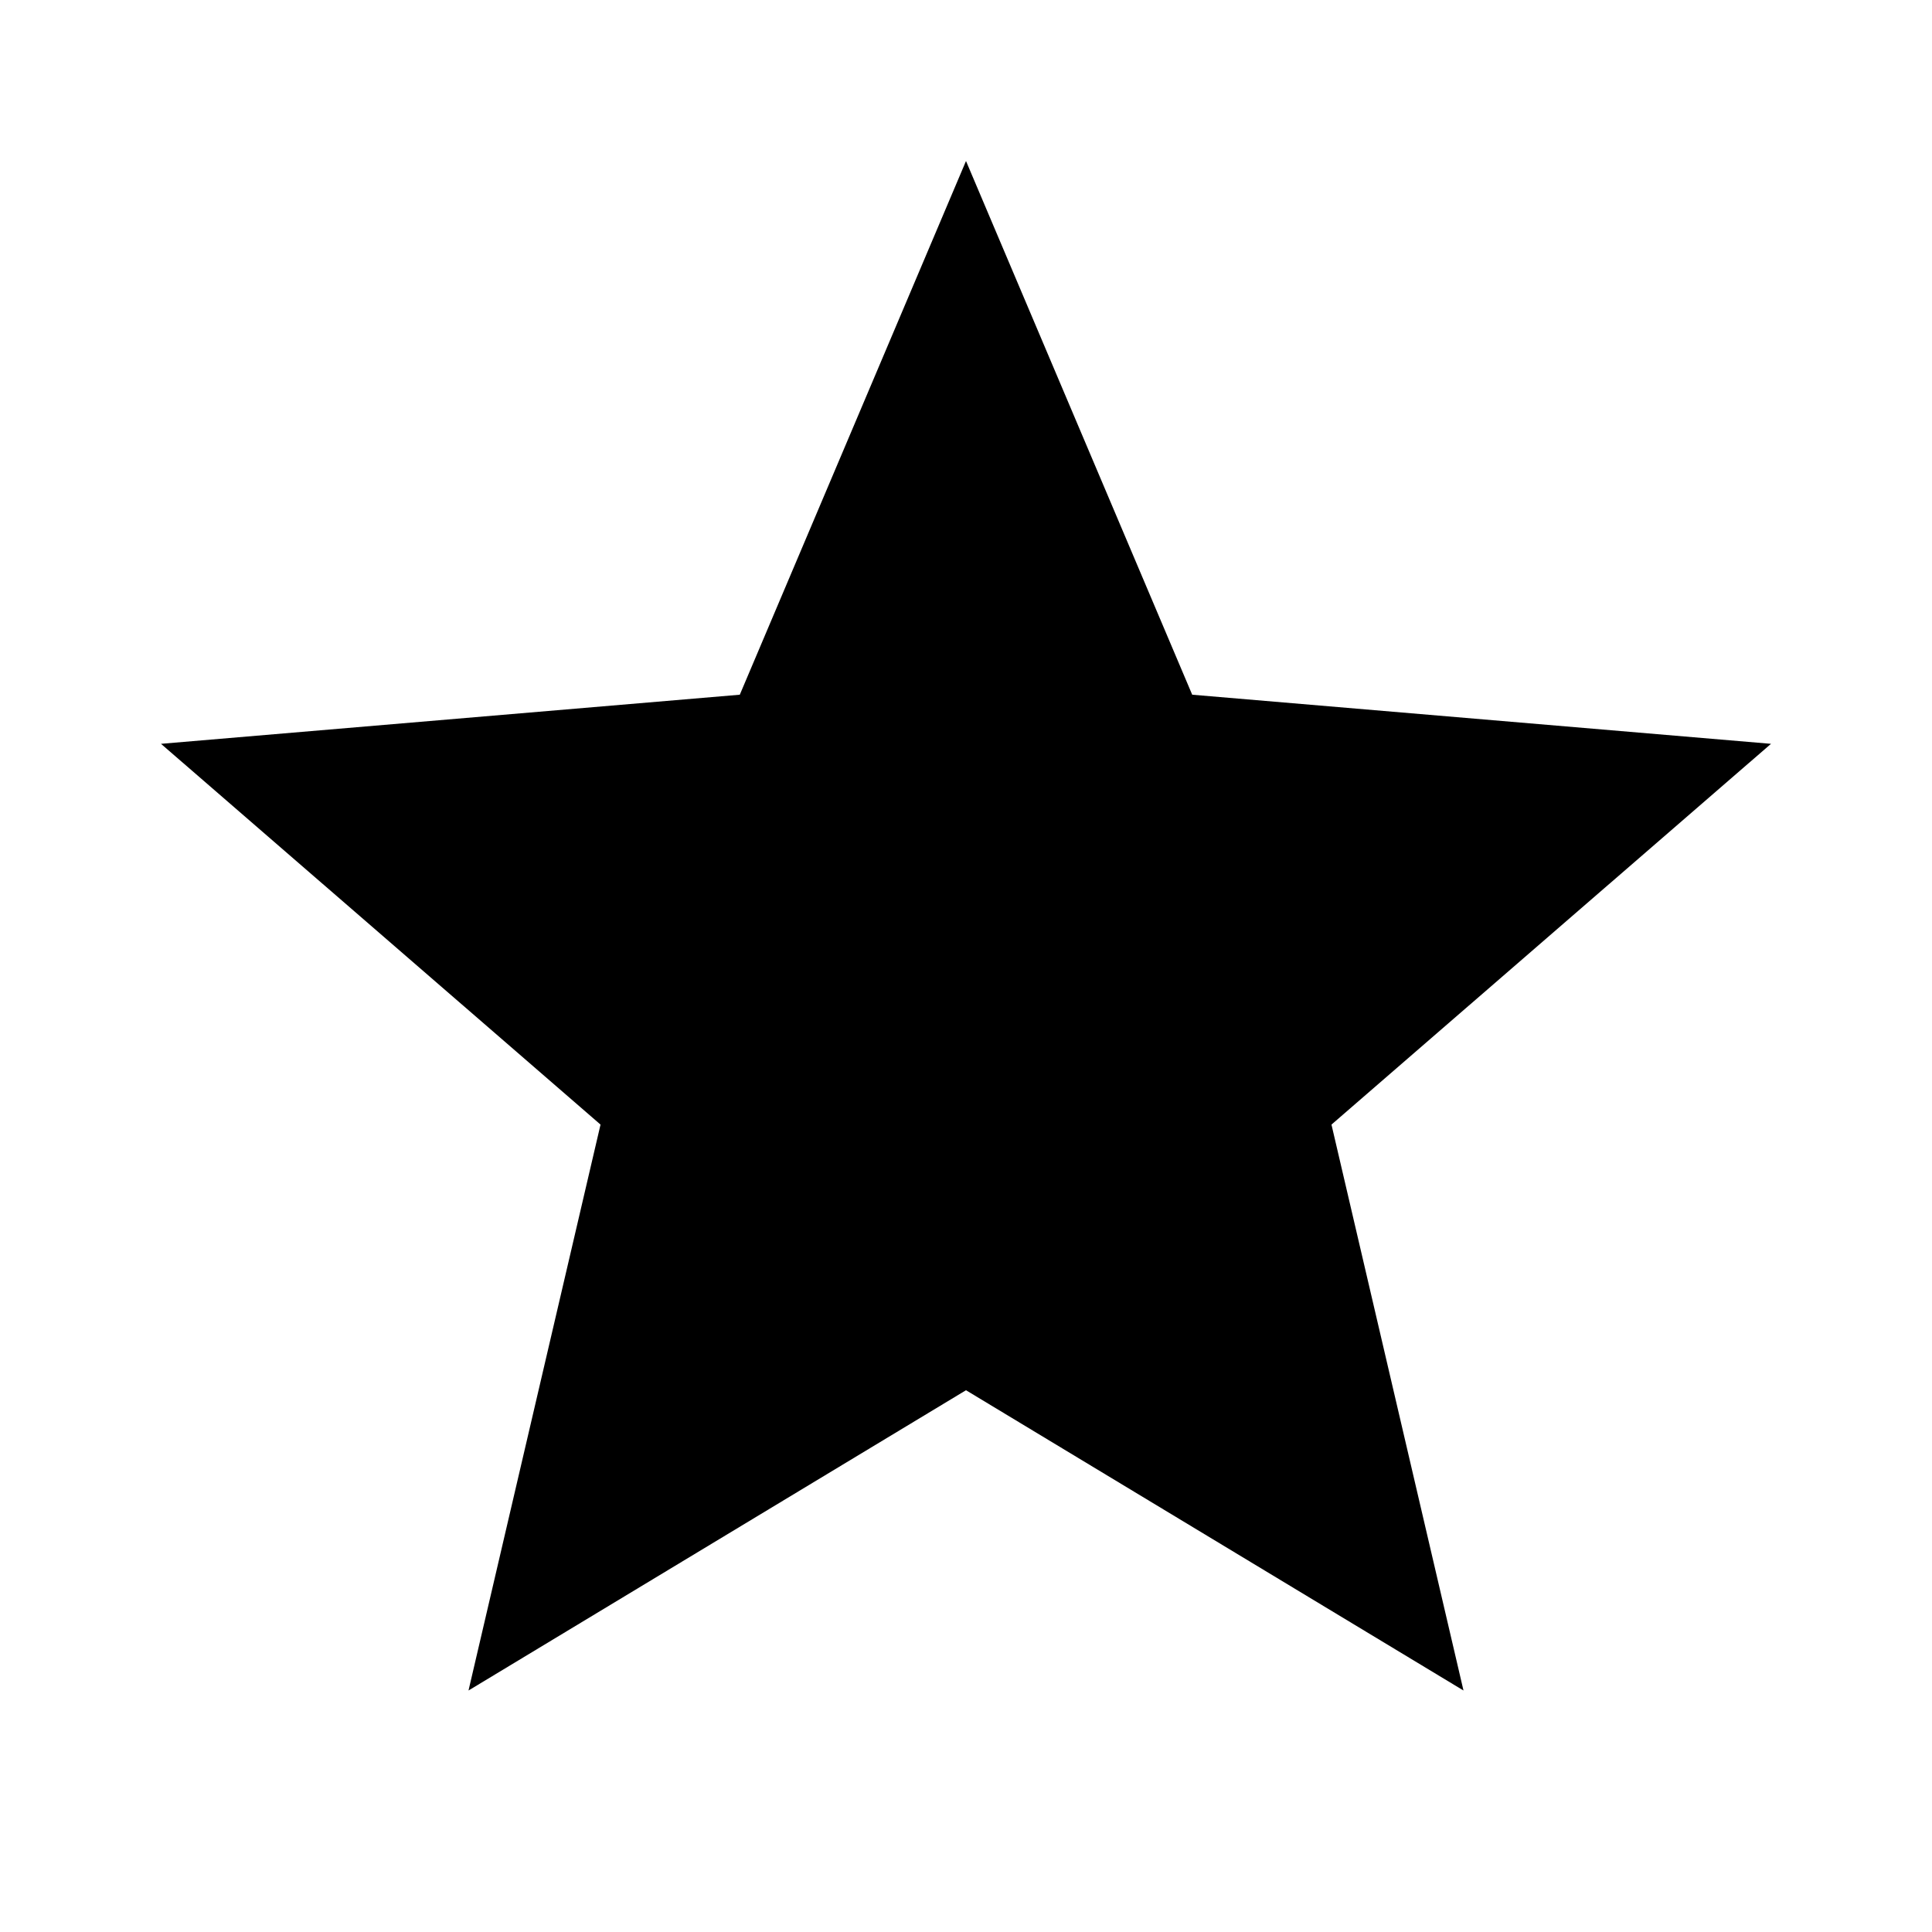
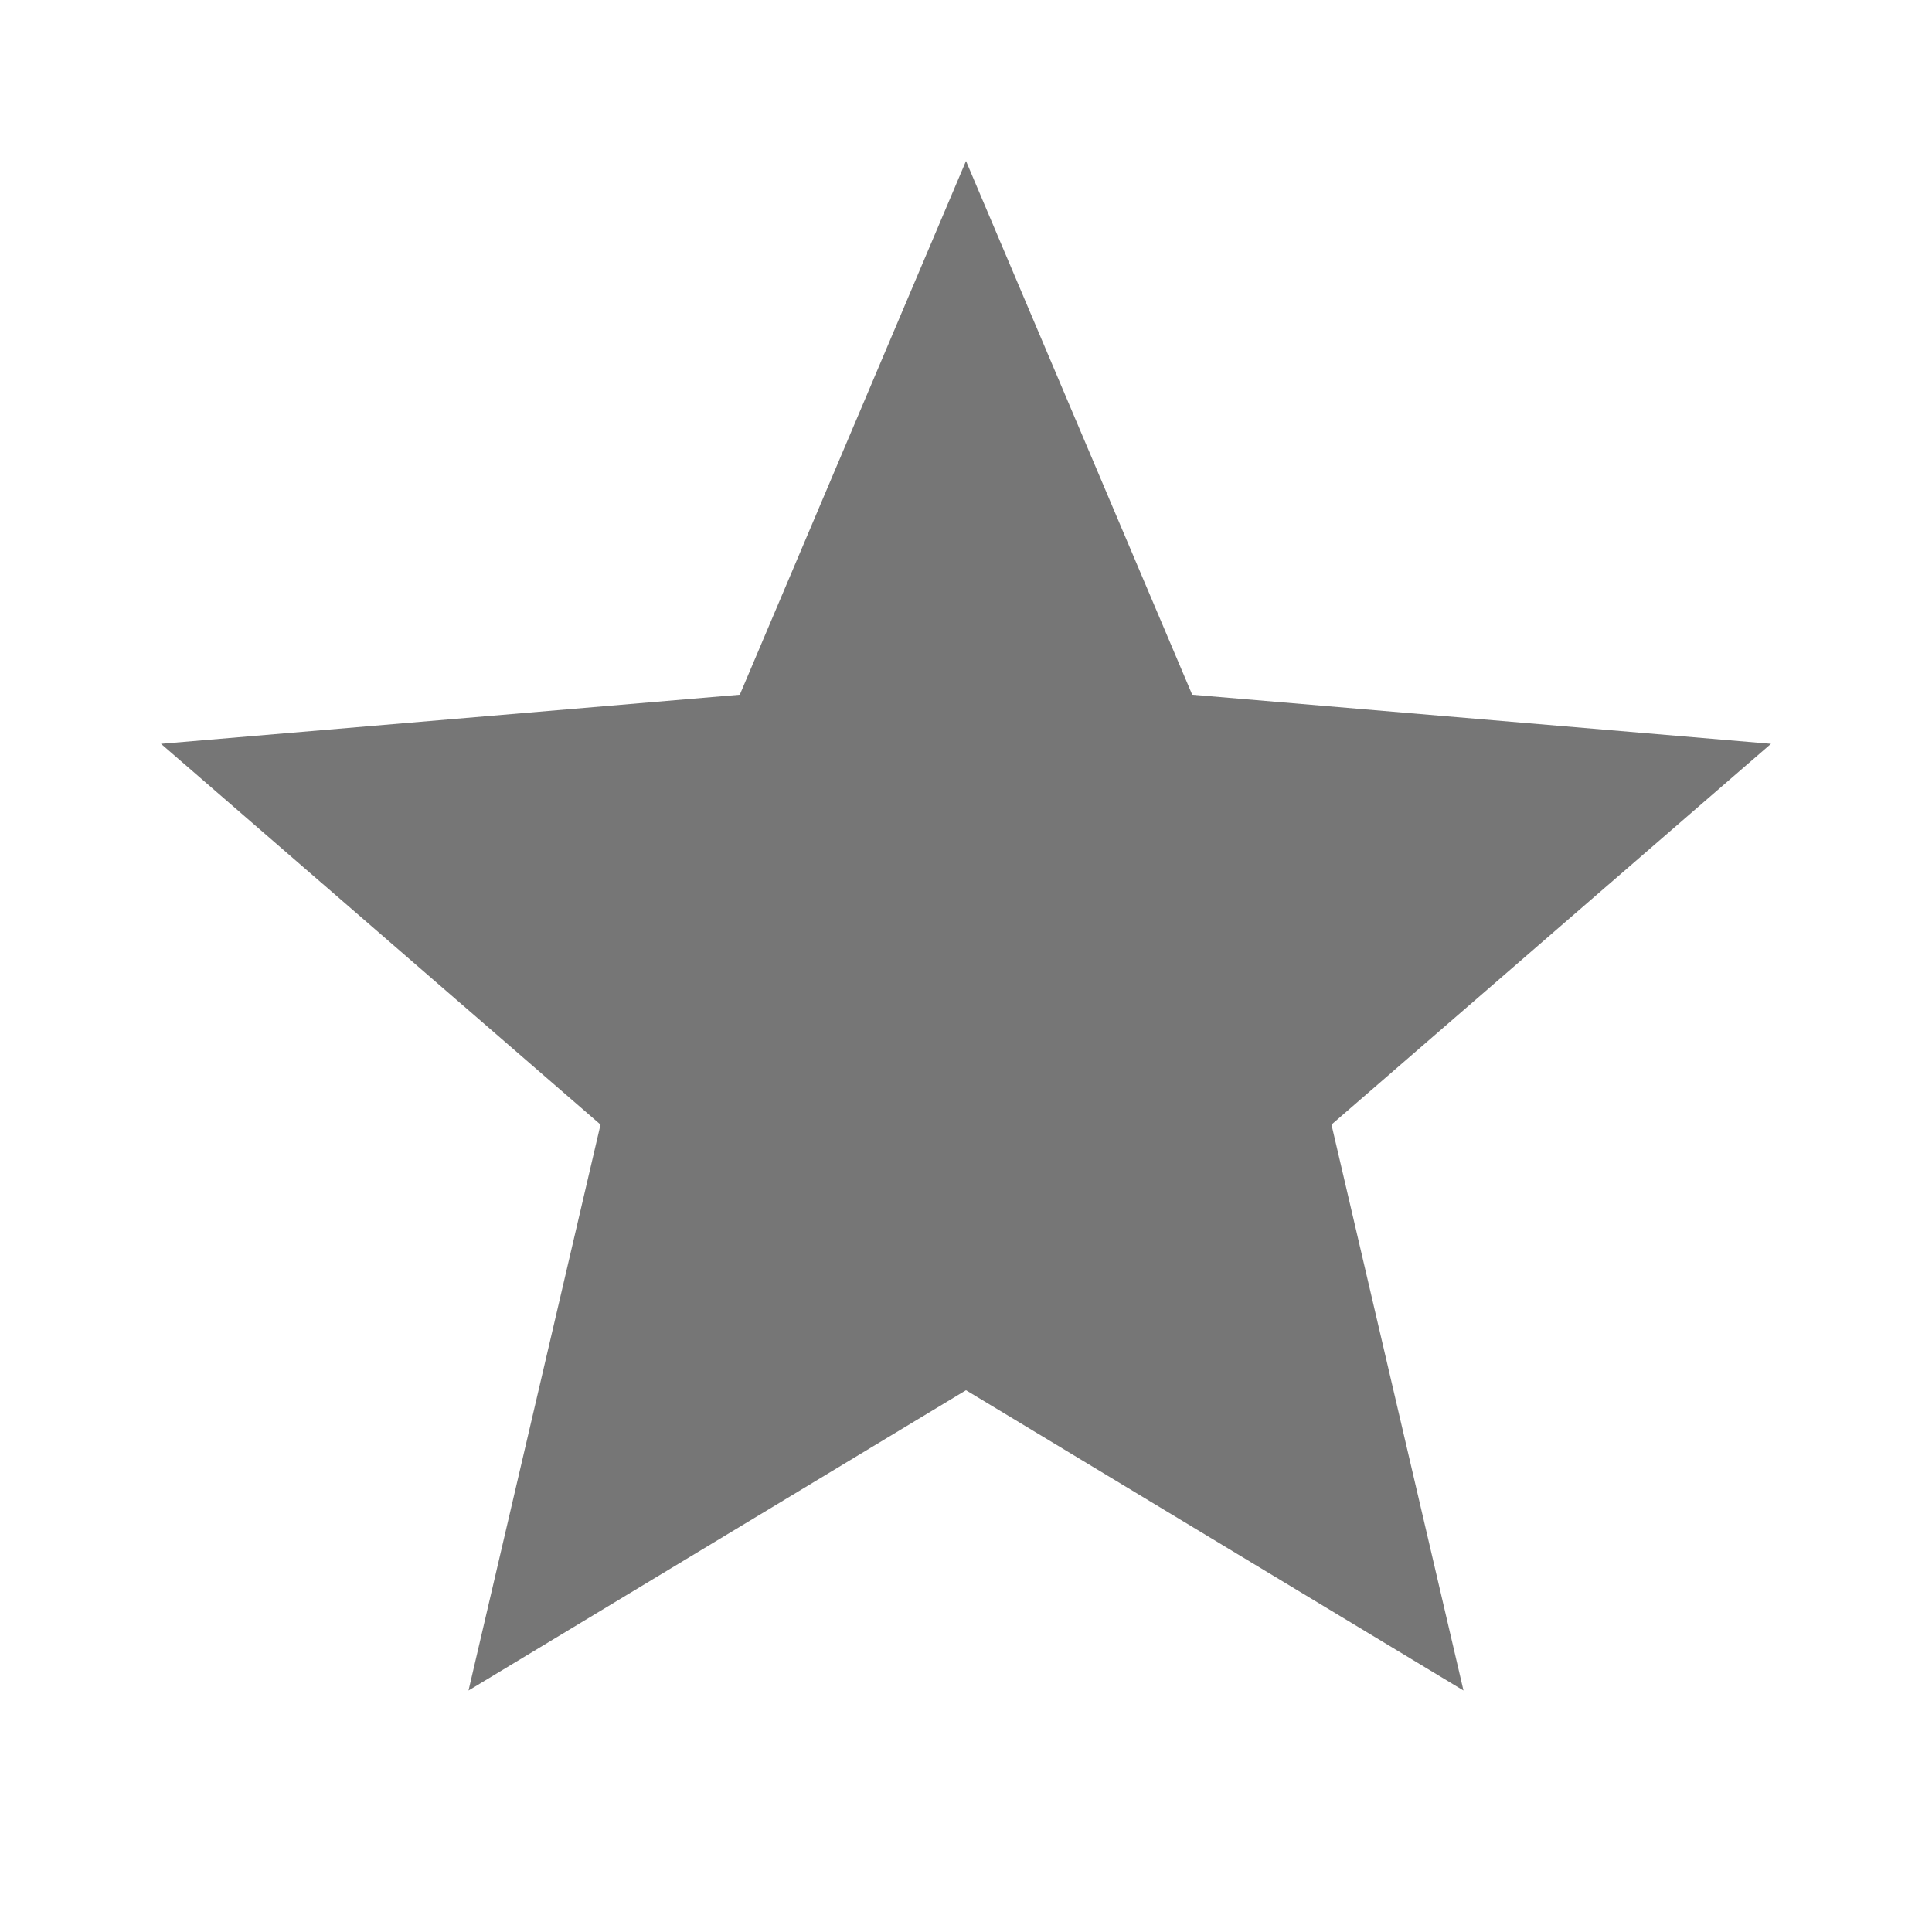
- <svg xmlns="http://www.w3.org/2000/svg" enable-background="new 0 0 24 24" height="24px" viewBox="0 0 24 24" width="24px" fill="#000000">
+ <svg xmlns="http://www.w3.org/2000/svg" enable-background="new 0 0 24 24" height="24px" viewBox="0 0 24 24" width="24px" fill="#767676">
  <g>
    <path d="M0,0h24v24H0V0z" fill="none" />
    <path d="M0,0h24v24H0V0z" fill="none" />
  </g>
  <g>
    <path d="M12,17.27L18.18,21l-1.64-7.03L22,9.24l-7.19-0.61L12,2L9.19,8.63L2,9.24l5.46,4.73L5.82,21L12,17.27z" />
  </g>
</svg>
